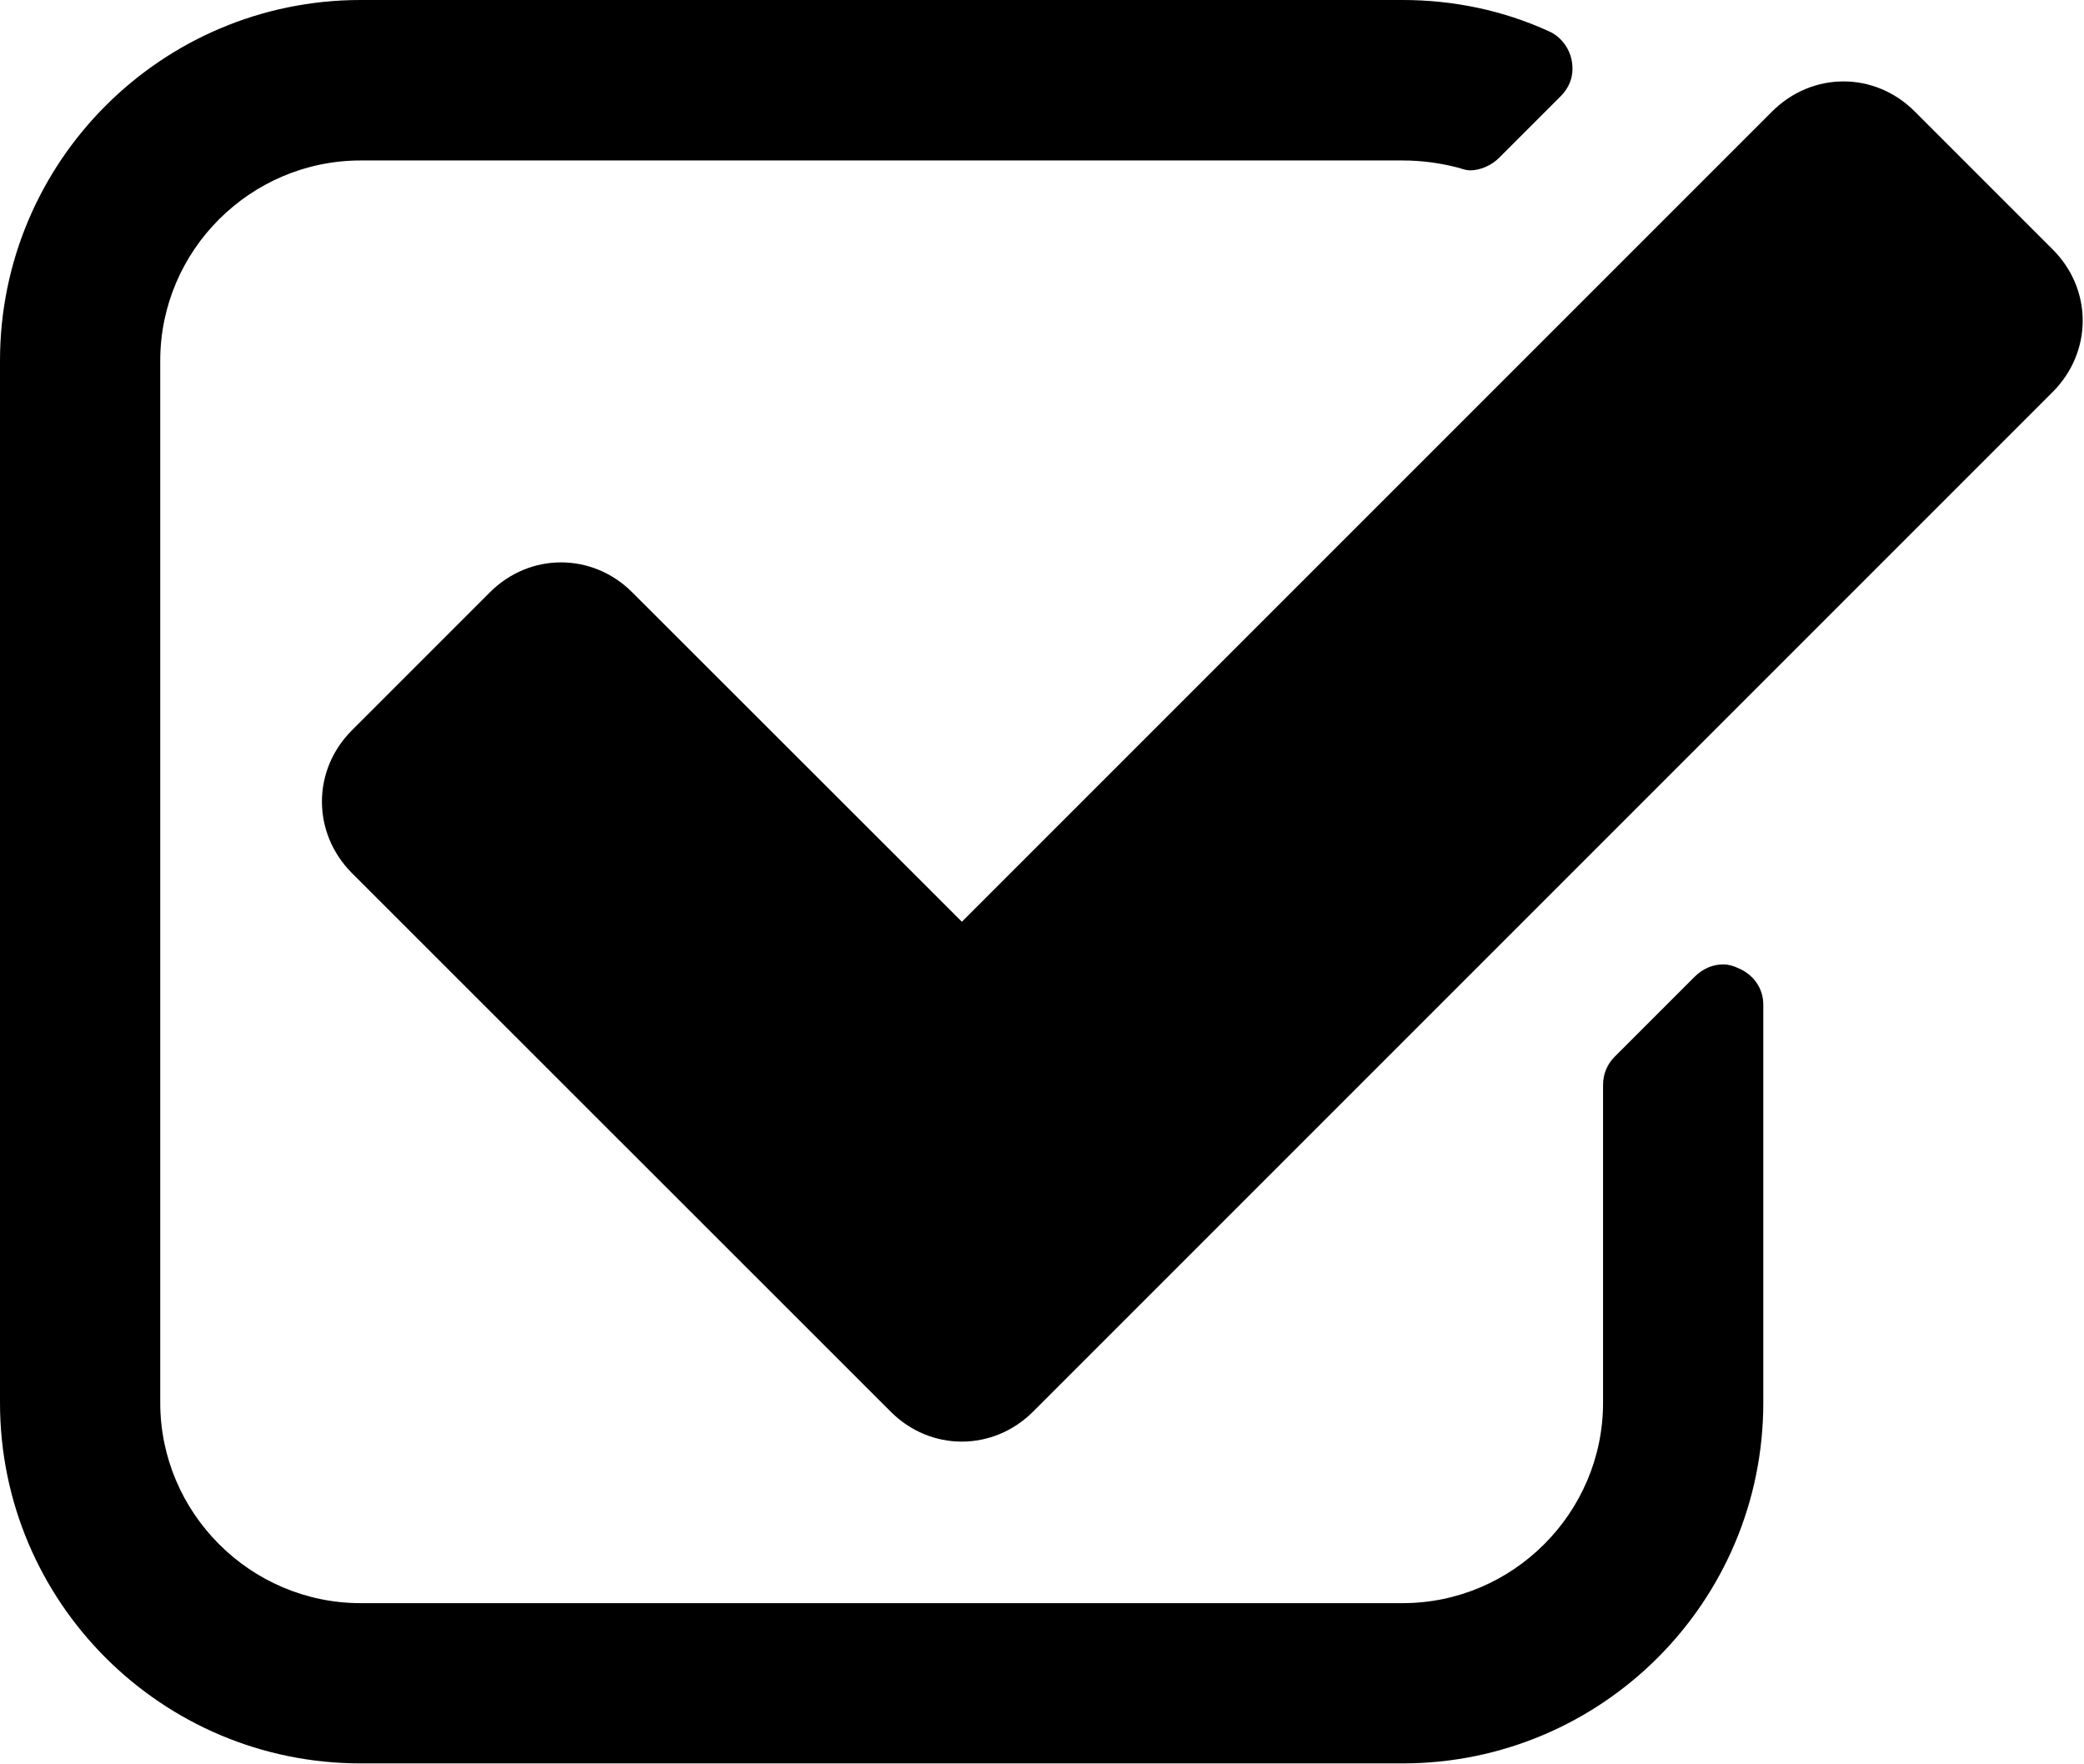
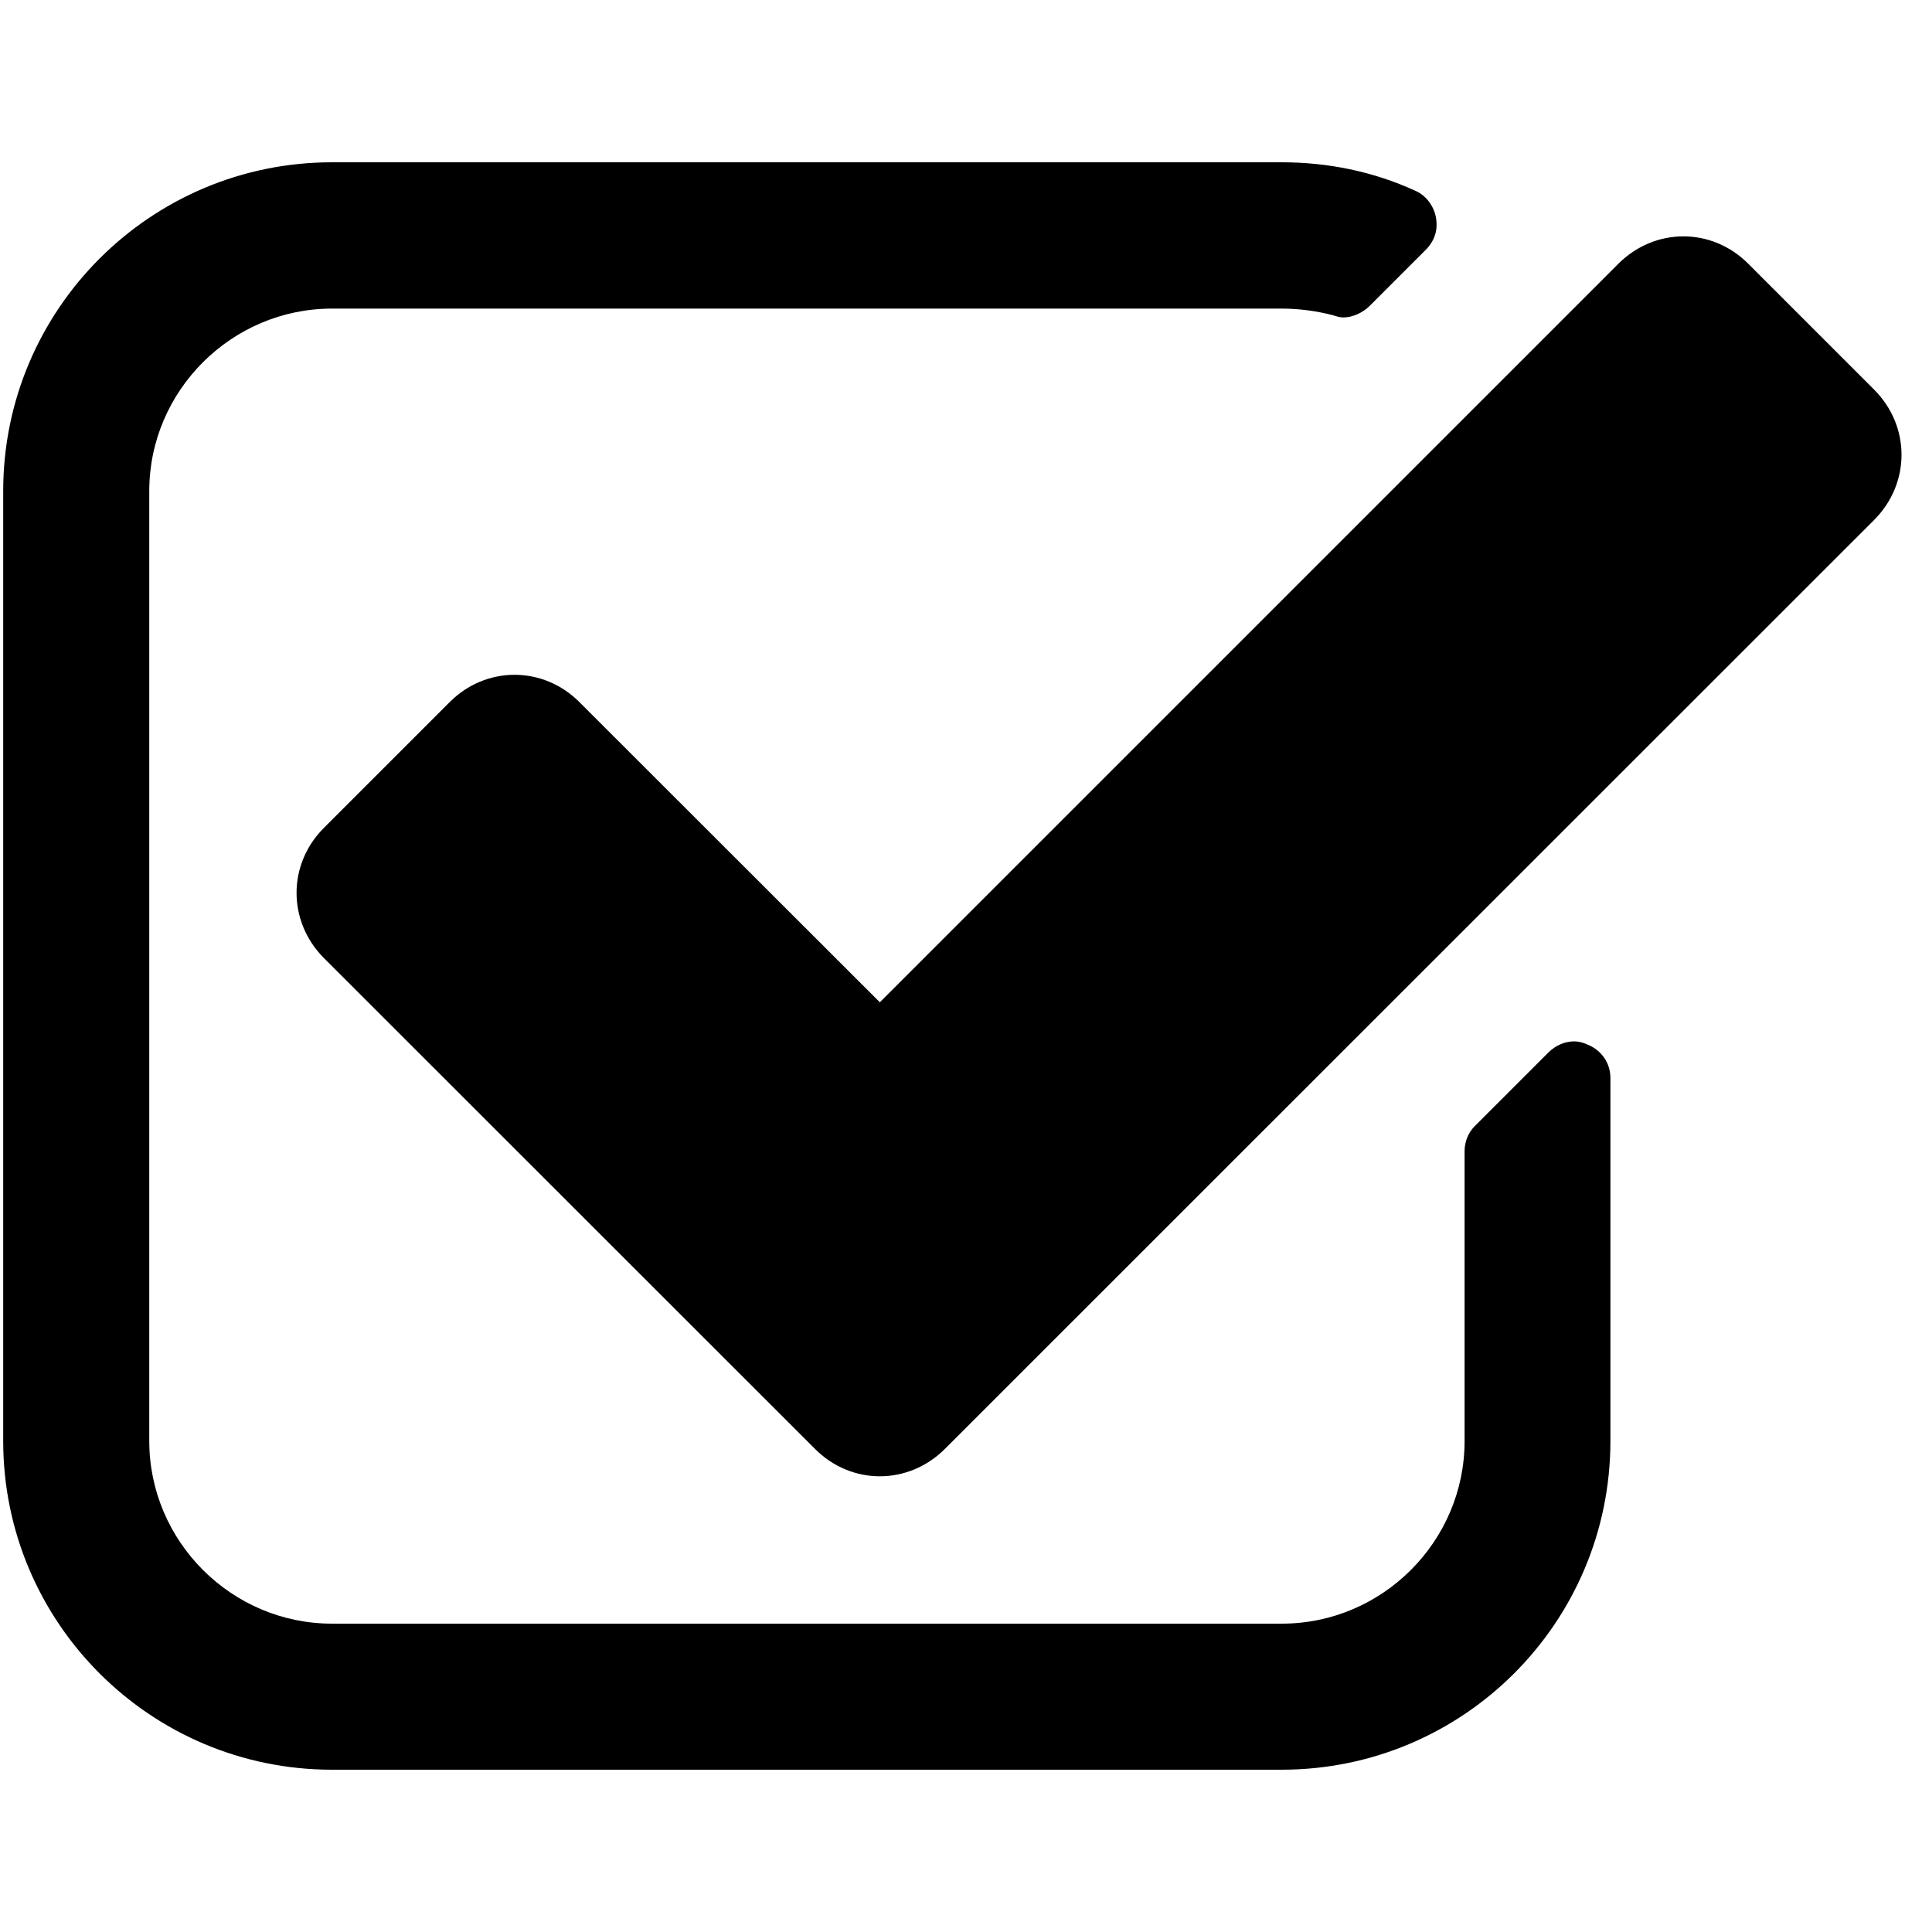
- <svg xmlns="http://www.w3.org/2000/svg" version="1.1" id="Calque_1" x="0px" y="0px" viewBox="0 0 928.6 785.7" style="enable-background:new 0 0 928.6 785.7;" xml:space="preserve">
-   <path d="M785.7,447.6V625c0,88.8-72,160.7-160.7,160.7H160.7C72,785.7,0,713.8,0,625V160.7C0,72,72,0,160.7,0H625  c22.3,0,44.6,4.5,65.3,14c5,2.2,8.9,7.2,10,12.8c1.2,6.2-0.5,11.7-5,16.2L668,70.3c-3.4,3.4-8.4,5.6-12.9,5.6c-1.6,0-3.3-0.5-5-1.1  c-8.4-2.2-16.7-3.3-25.1-3.3H160.7c-49.1,0-89.3,40.1-89.3,89.2V625c0,49.1,40.2,89.3,89.3,89.3H625c49.1,0,89.3-40.2,89.3-89.3  V483.3c0-4.5,1.7-8.9,5-12.3l35.7-35.7c3.9-3.9,8.4-5.6,12.9-5.6c2.2,0,4.4,0.6,6.7,1.7C781.3,434.2,785.7,440.3,785.7,447.6z   M914.6,174.7L460.4,628.9c-17.9,17.9-45.8,17.9-63.6,0L156.8,389c-17.8-17.9-17.8-45.8,0-63.6l61.4-61.4  c17.8-17.9,45.8-17.9,63.6,0l146.8,146.7l361-361c17.9-17.9,45.8-17.9,63.6,0l61.4,61.4C932.5,128.9,932.5,156.8,914.6,174.7  L914.6,174.7z" />
+ <svg xmlns="http://www.w3.org/2000/svg" version="1.1" id="Calque_1" x="0px" y="0px" viewBox="0 0 774.6 785.7" style="enable-background:new 0 0 774.6 785.7;" xml:space="preserve">
+   <path d="M654.9,438.4V586c0,73.9-59.9,133.7-133.7,133.7H135C61.2,719.7,1.3,659.8,1.3,586V199.7C1.3,125.9,61.2,66,135,66h386.3  c18.6,0,37.1,3.7,54.3,11.6c4.2,1.8,7.4,6,8.3,10.6c1,5.2-0.4,9.7-4.2,13.5L557,124.4c-2.8,2.8-7,4.7-10.7,4.7  c-1.3,0-2.7-0.4-4.2-0.9c-7-1.8-13.9-2.7-20.9-2.7H135c-40.8,0-74.3,33.4-74.3,74.2V586c0,40.8,33.4,74.3,74.3,74.3h386.3  c40.8,0,74.3-33.4,74.3-74.3V468.1c0-3.7,1.4-7.4,4.2-10.2l29.7-29.7c3.2-3.2,7-4.7,10.7-4.7c1.8,0,3.7,0.5,5.6,1.4  C651.3,427.2,654.9,432.3,654.9,438.4z M762.2,211.4L384.3,589.2c-14.9,14.9-38.1,14.9-52.9,0L131.7,389.6  c-14.8-14.9-14.8-38.1,0-52.9l51.1-51.1c14.8-14.9,38.1-14.9,52.9,0l122.1,122l300.3-300.3c14.9-14.9,38.1-14.9,52.9,0l51.1,51.1  C777,173.3,777,196.5,762.2,211.4L762.2,211.4z" />
</svg>
